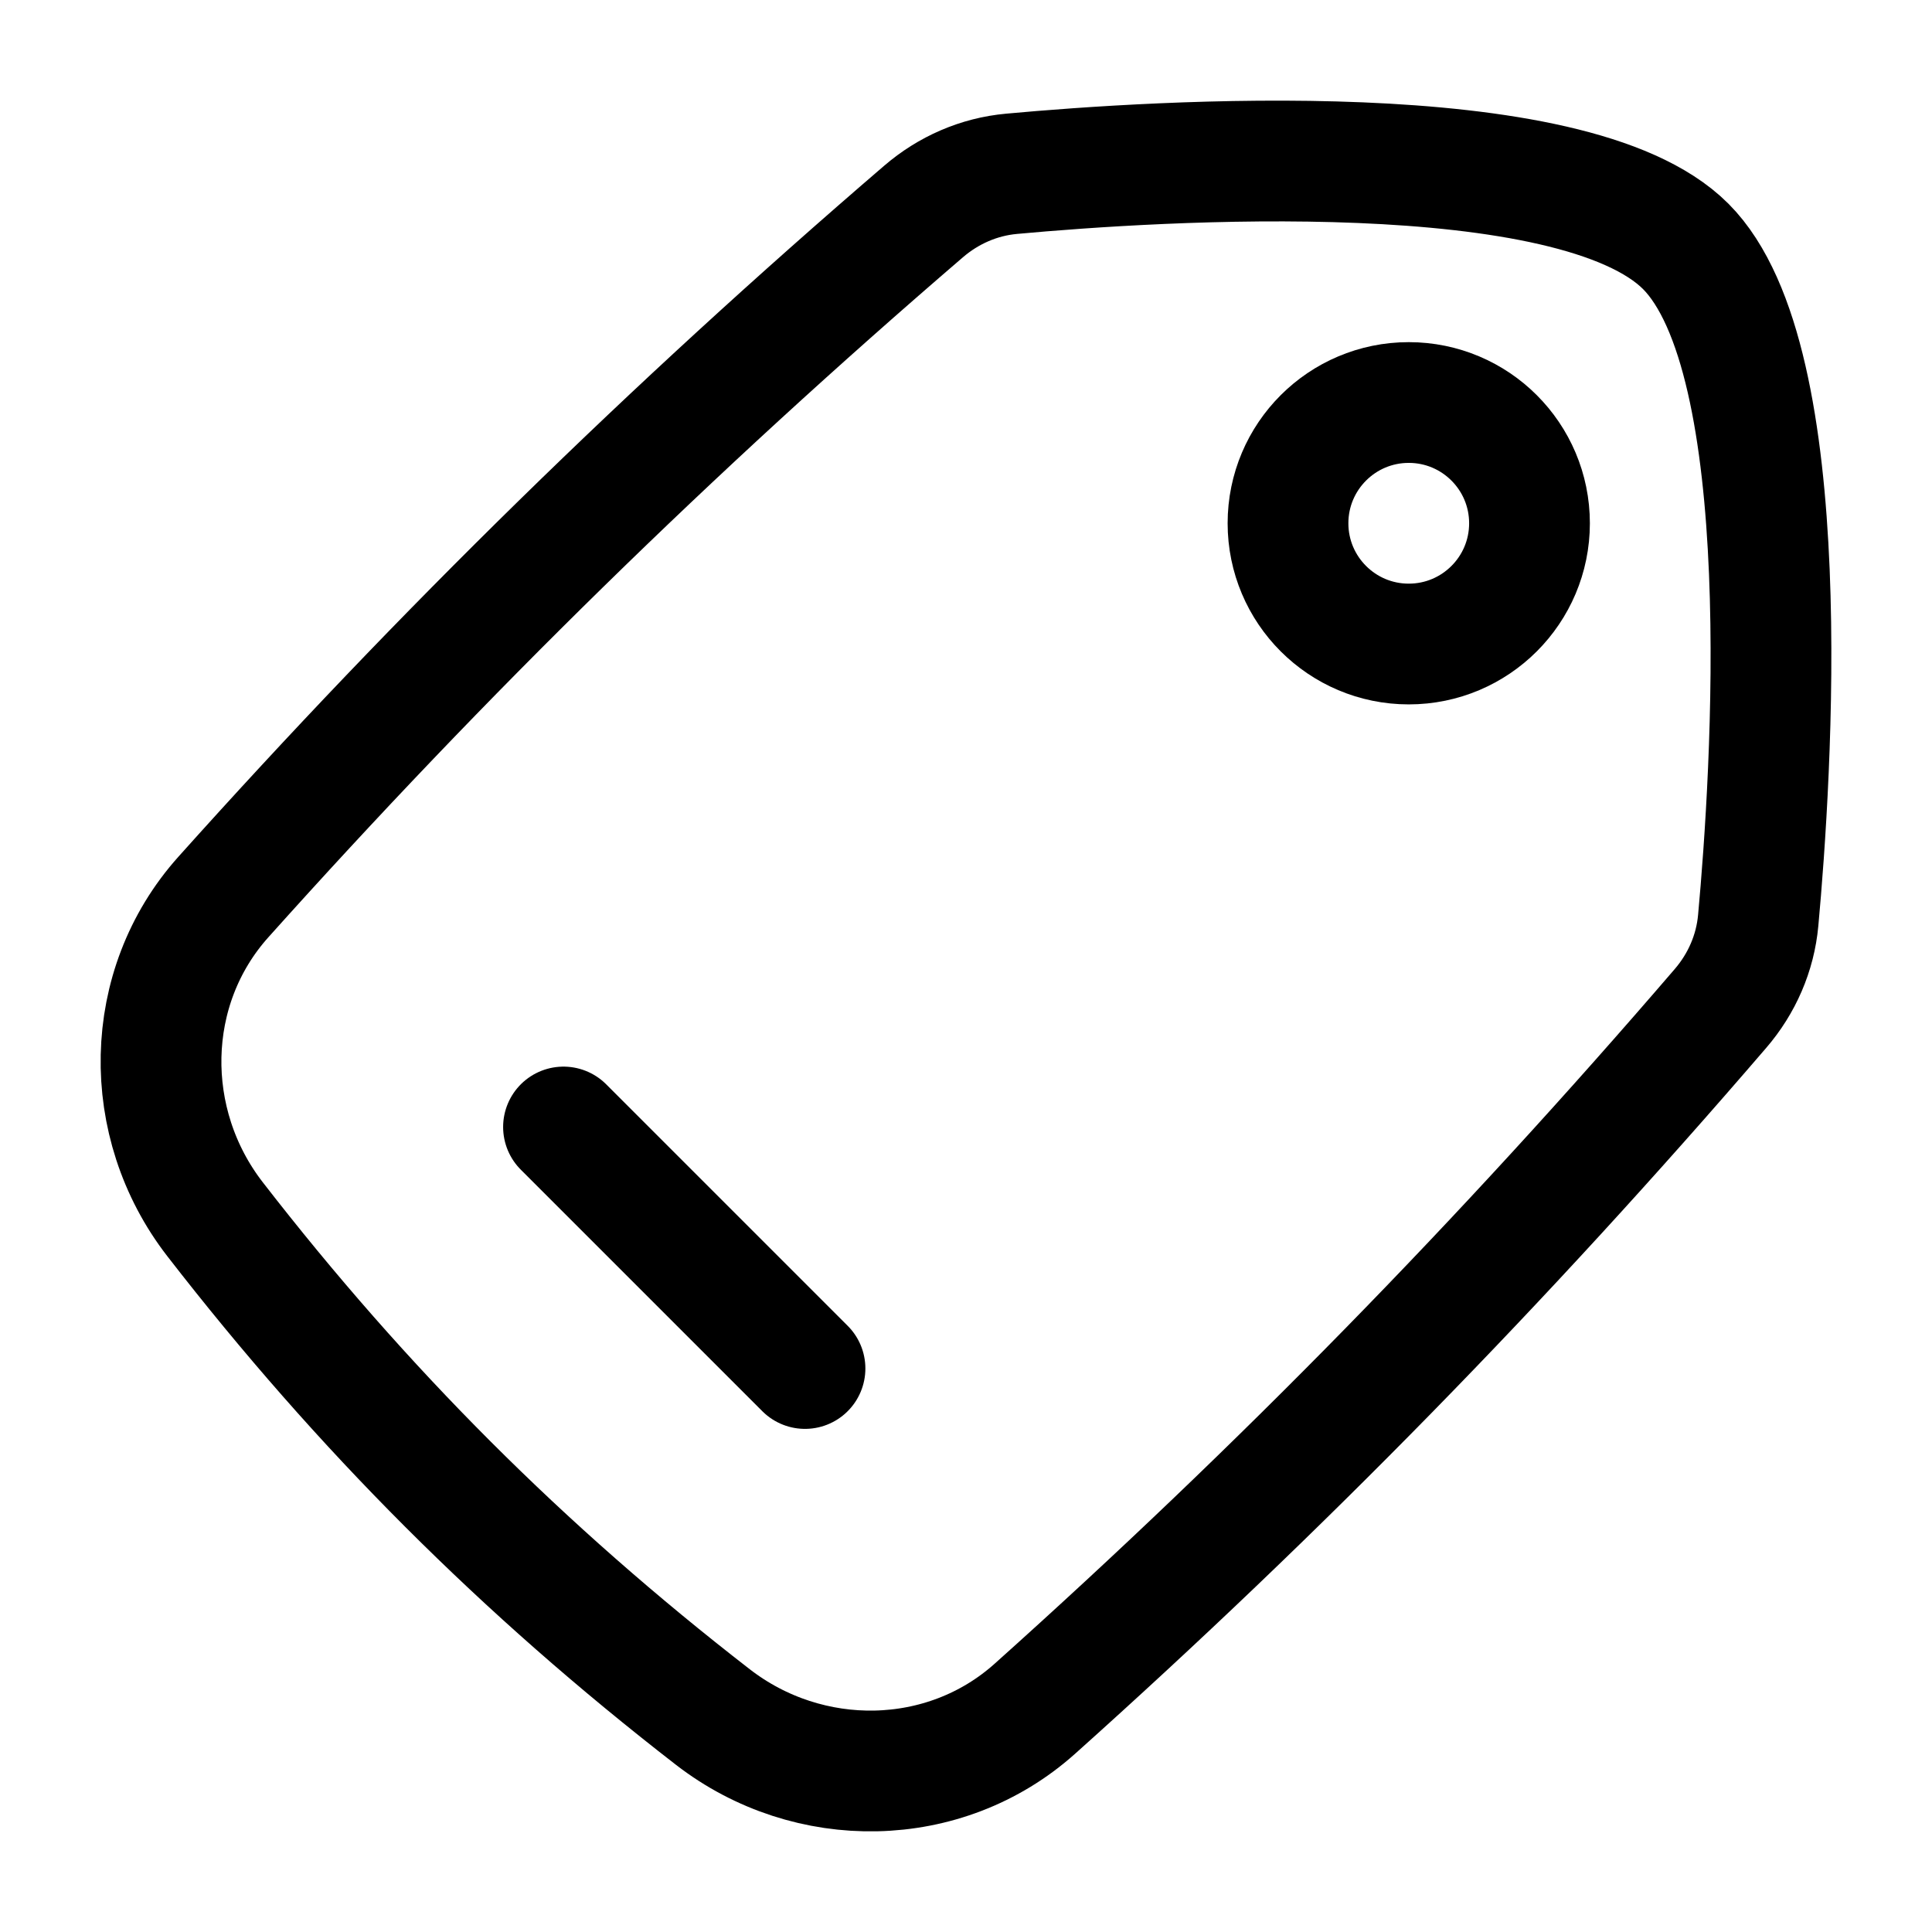
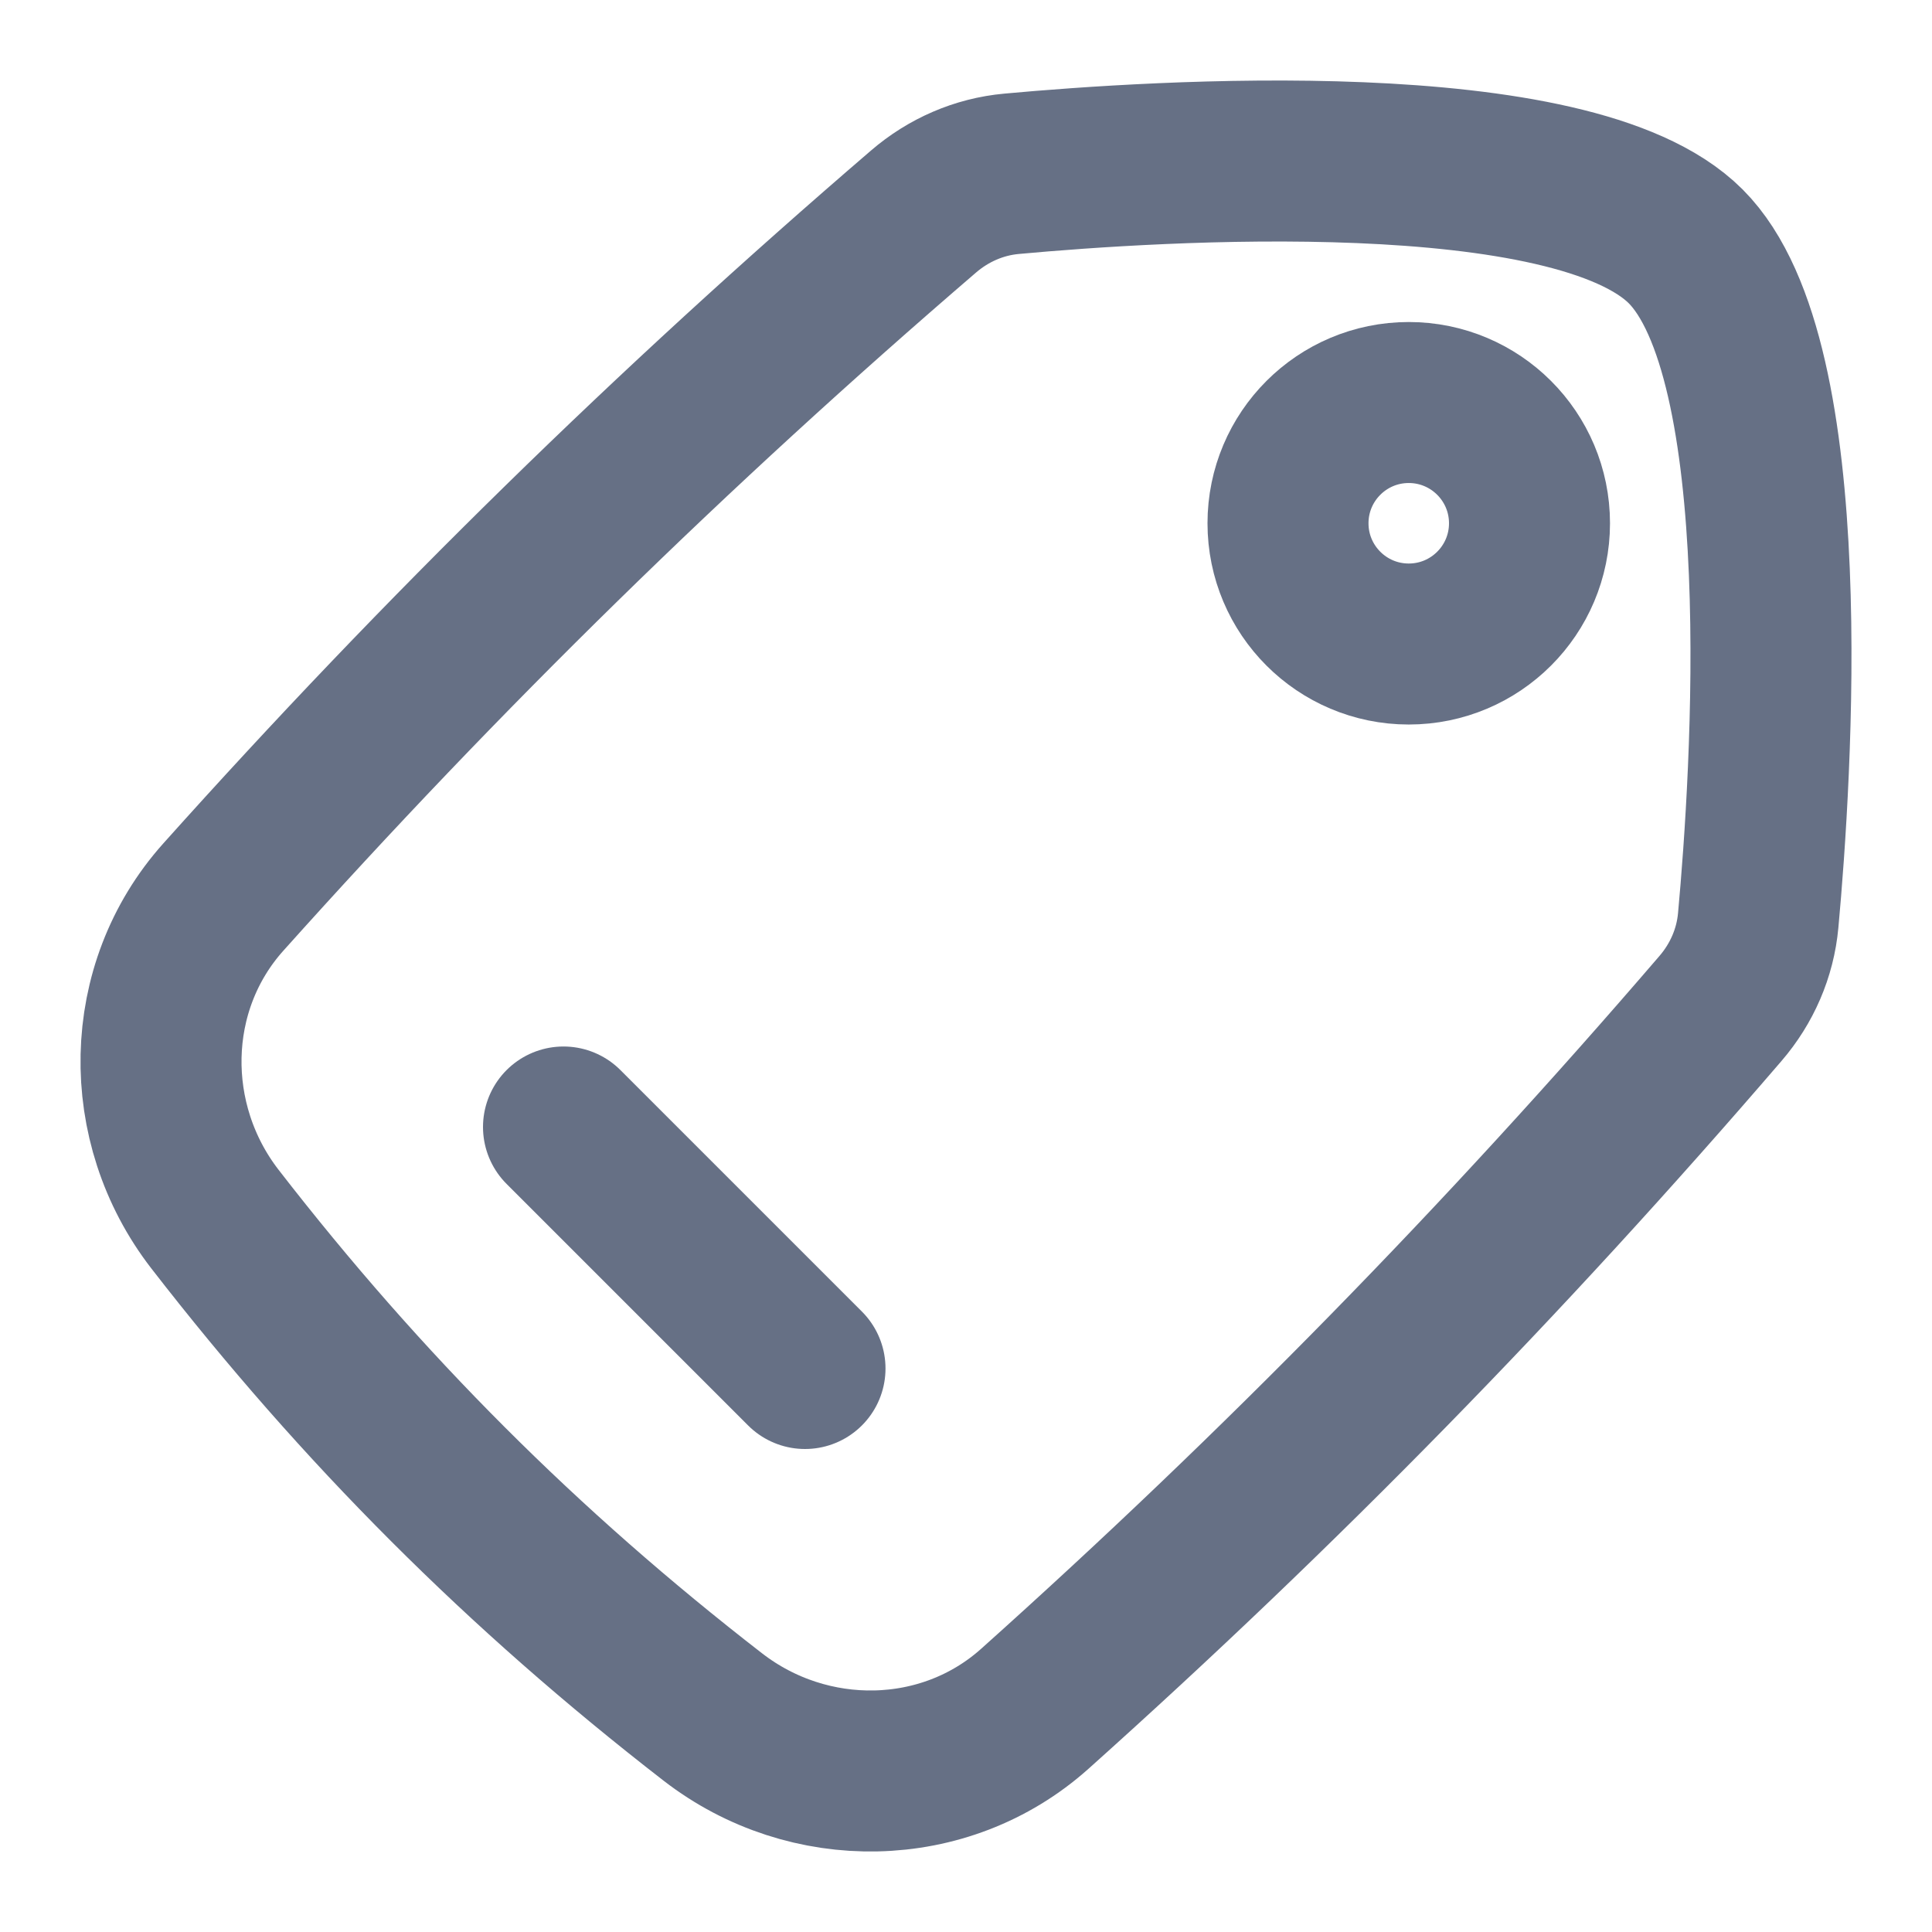
- <svg xmlns="http://www.w3.org/2000/svg" viewBox="0 0 24 24" width="16" height="16" color="#000000" fill="none">
-   <circle cx="1.5" cy="1.5" r="1.5" transform="matrix(1 0 0 -1 16 8.00024)" stroke="currentColor" stroke-width="1.5" stroke-linecap="round" stroke-linejoin="round" />
-   <path d="M2.774 11.144C1.771 12.264 1.75 13.955 2.67 15.144C4.497 17.503 6.497 19.503 8.856 21.33C10.045 22.25 11.736 22.229 12.856 21.226C15.898 18.502 18.683 15.656 21.372 12.528C21.638 12.219 21.804 11.84 21.841 11.434C22.006 9.638 22.345 4.465 20.94 3.06C19.535 1.655 14.362 1.994 12.566 2.159C12.16 2.196 11.781 2.362 11.472 2.628C8.344 5.316 5.498 8.102 2.774 11.144Z" stroke="currentColor" stroke-width="1.5" />
-   <path d="M7 14L10 17" stroke="currentColor" stroke-width="1.5" stroke-linecap="round" stroke-linejoin="round" />
+ <svg xmlns="http://www.w3.org/2000/svg" viewBox="0 0 24 24" width="16" height="16" color="#667085" fill="none">
+   <circle cx="1.5" cy="1.5" r="1.5" transform="matrix(1 0 0 -1 16 8.00024)" stroke="#667085" stroke-width="2" stroke-linecap="round" stroke-linejoin="round" />
+   <path d="M2.774 11.144C1.771 12.264 1.75 13.955 2.67 15.144C4.497 17.503 6.497 19.503 8.856 21.33C10.045 22.25 11.736 22.229 12.856 21.226C15.898 18.502 18.683 15.656 21.372 12.528C21.638 12.219 21.804 11.84 21.841 11.434C22.006 9.638 22.345 4.465 20.94 3.06C19.535 1.655 14.362 1.994 12.566 2.159C12.16 2.196 11.781 2.362 11.472 2.628C8.344 5.316 5.498 8.102 2.774 11.144Z" stroke="currentColor" stroke-width="2" />
+   <path d="M7 14L10 17" stroke="#667085" stroke-width="2" stroke-linecap="round" stroke-linejoin="round" />
</svg>
